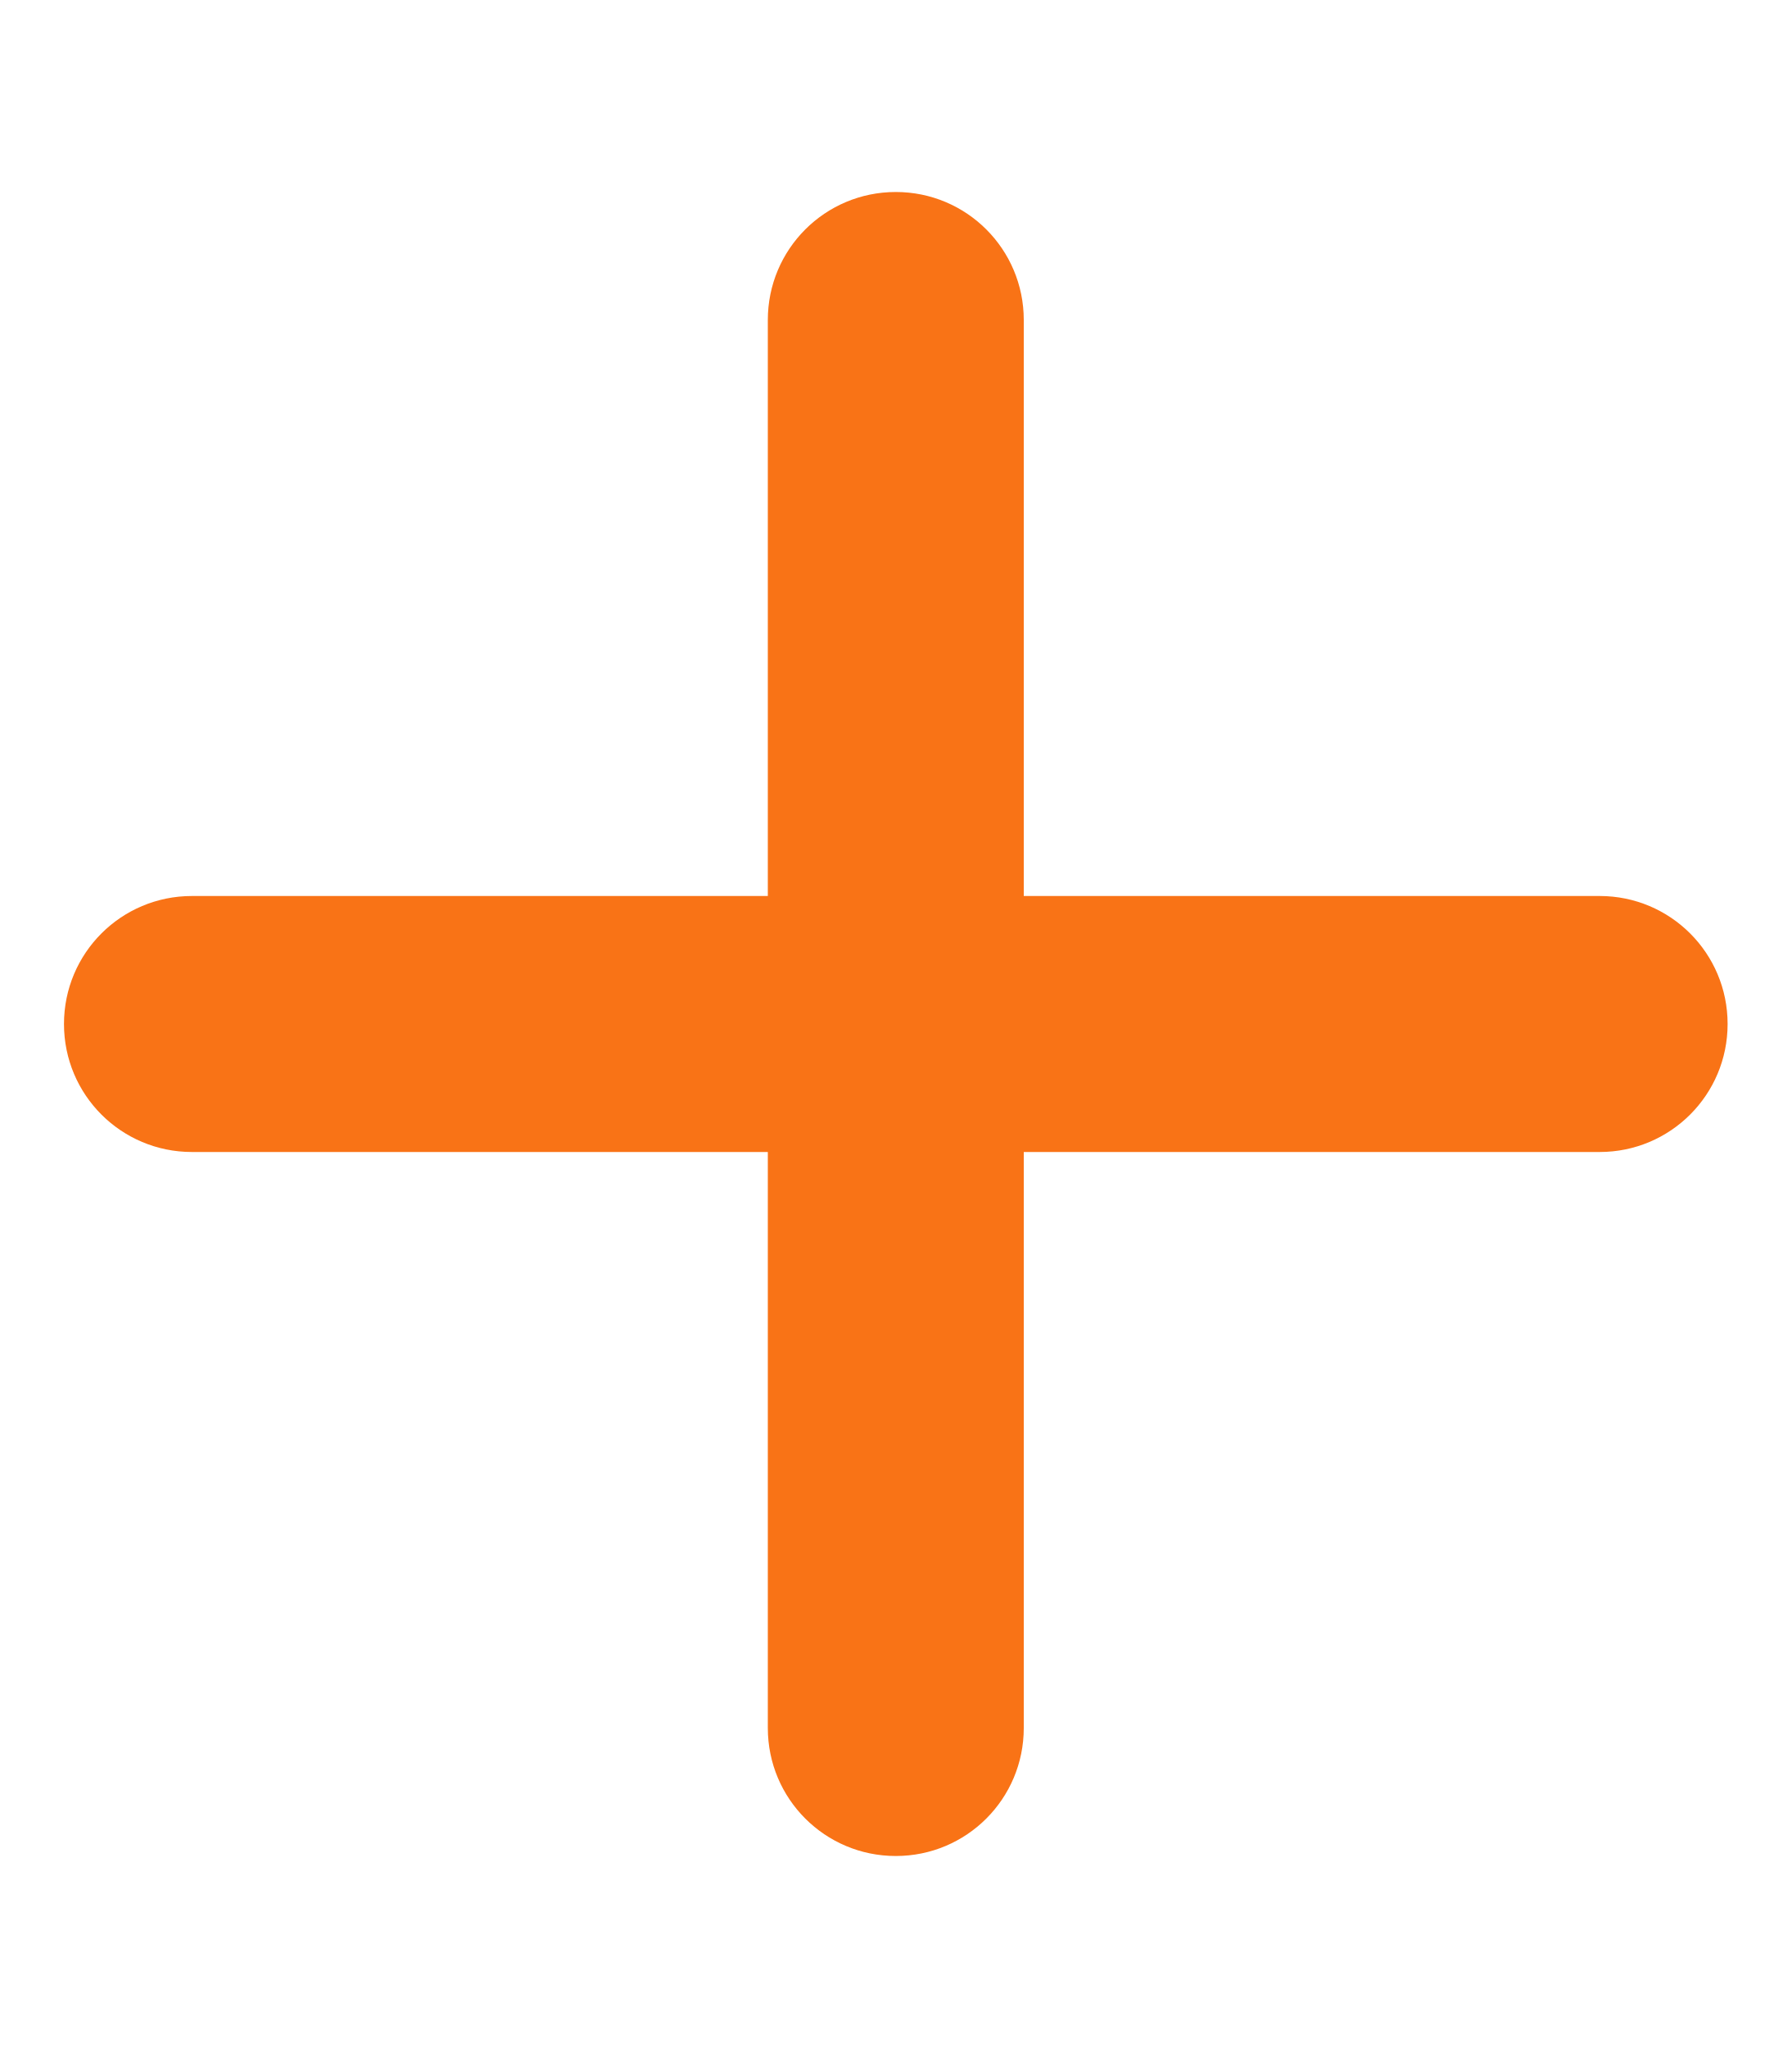
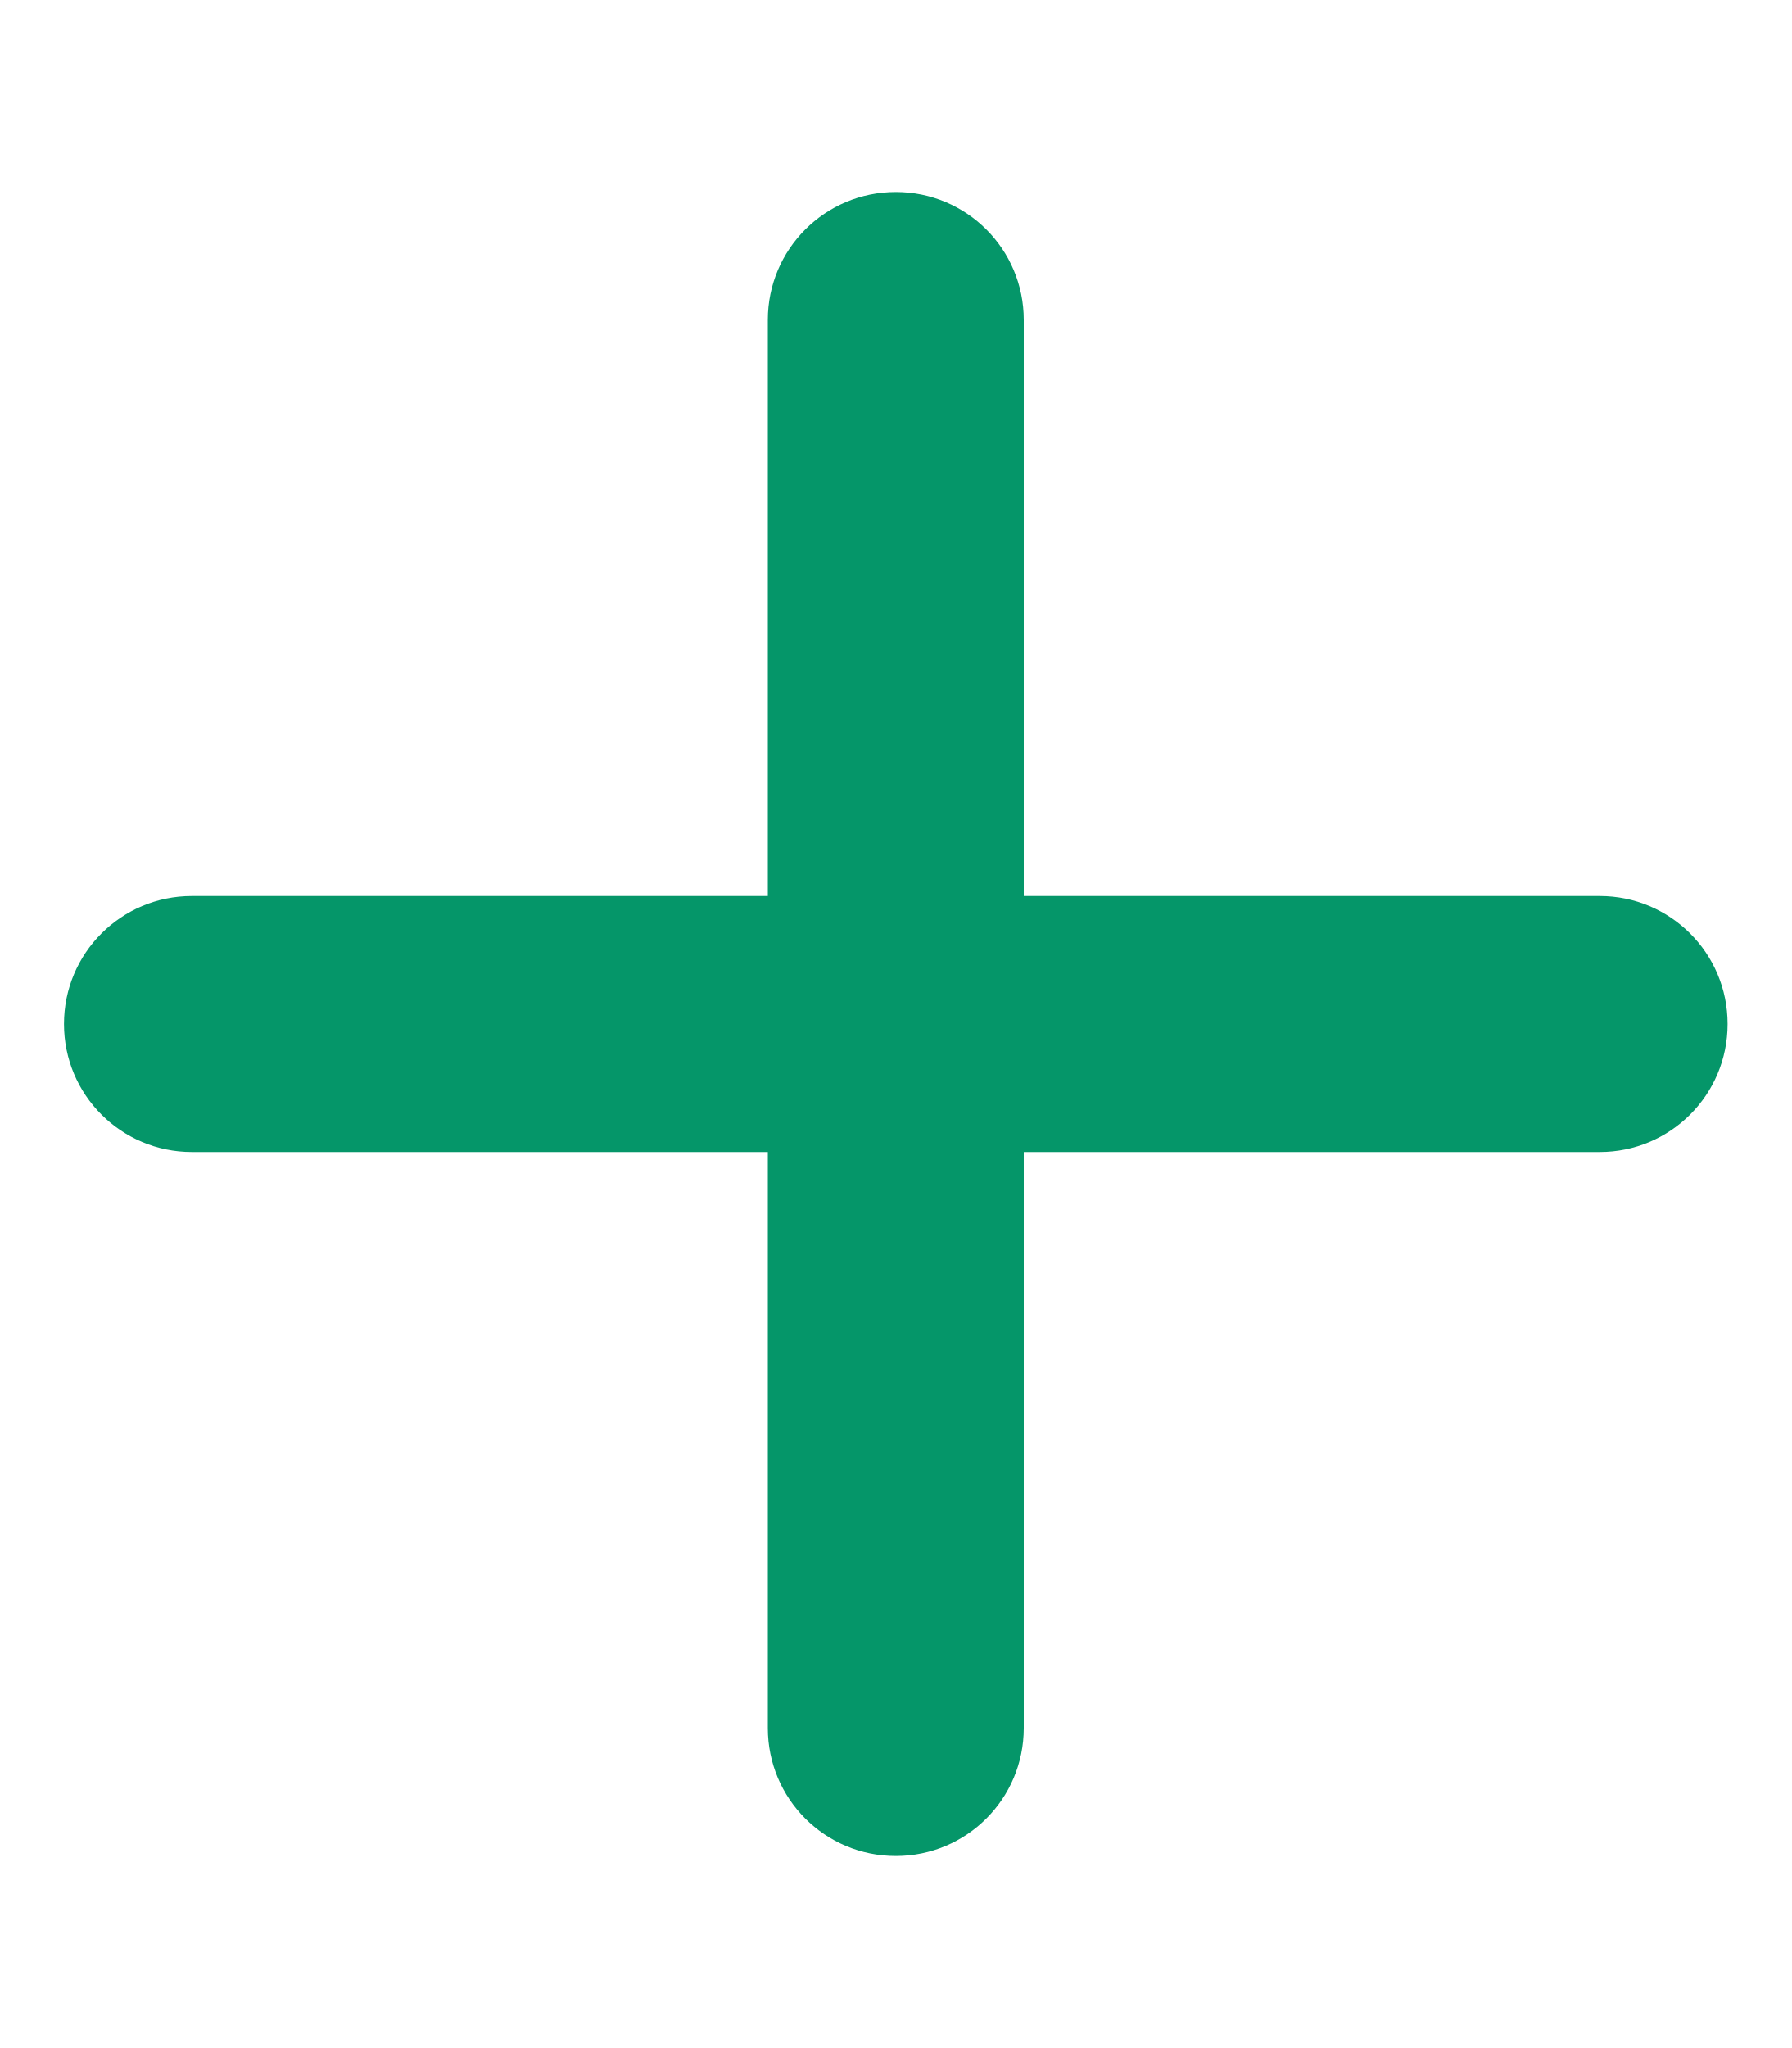
<svg xmlns="http://www.w3.org/2000/svg" viewBox="0 0 448 512">
-   <path fill="rgb(249 115 22)" d="M256 80c0-17.7-14.3-32-32-32s-32 14.3-32 32l0 144L48 224c-17.7 0-32 14.3-32 32s14.3 32 32 32l144 0 0 144c0 17.7 14.3 32 32 32s32-14.3 32-32l0-144 144 0c17.7 0 32-14.3 32-32s-14.3-32-32-32l-144 0 0-144z" />
+   <path fill="rgb(5 150 105)" d="M256 80c0-17.7-14.3-32-32-32s-32 14.3-32 32l0 144L48 224c-17.7 0-32 14.3-32 32s14.3 32 32 32l144 0 0 144c0 17.7 14.3 32 32 32s32-14.3 32-32l0-144 144 0c17.7 0 32-14.3 32-32s-14.3-32-32-32l-144 0 0-144z" />
</svg>
